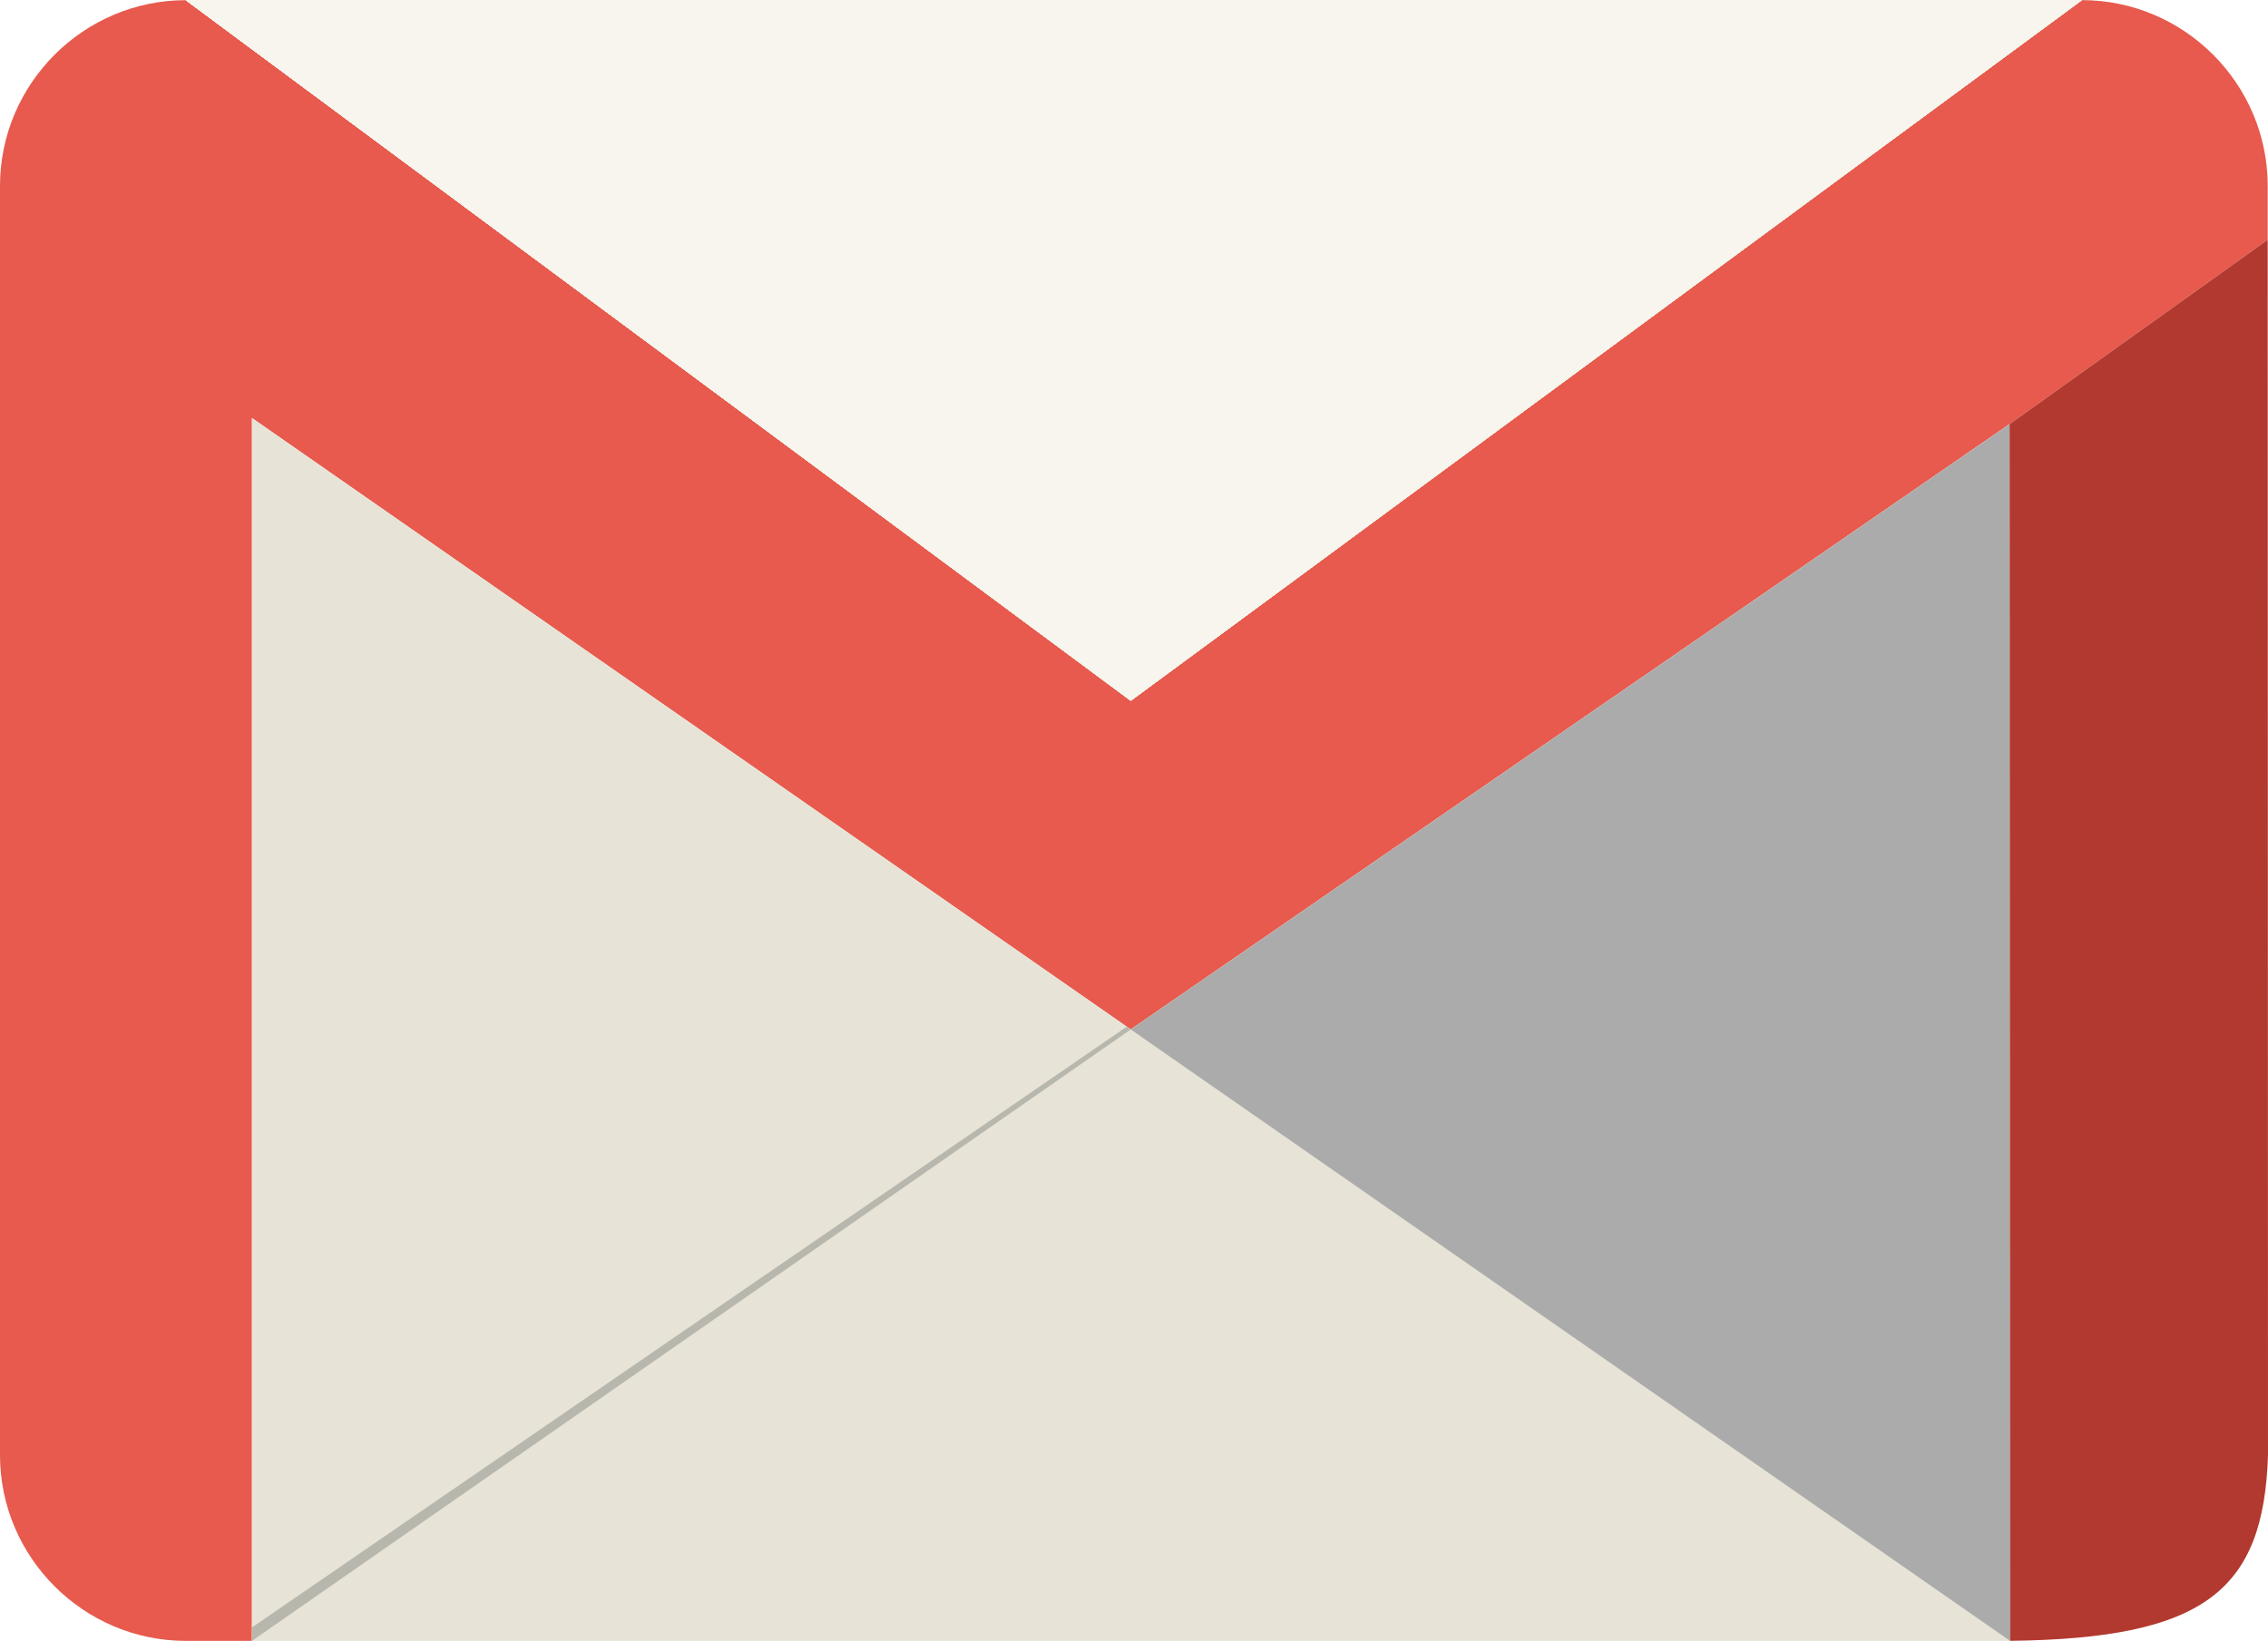
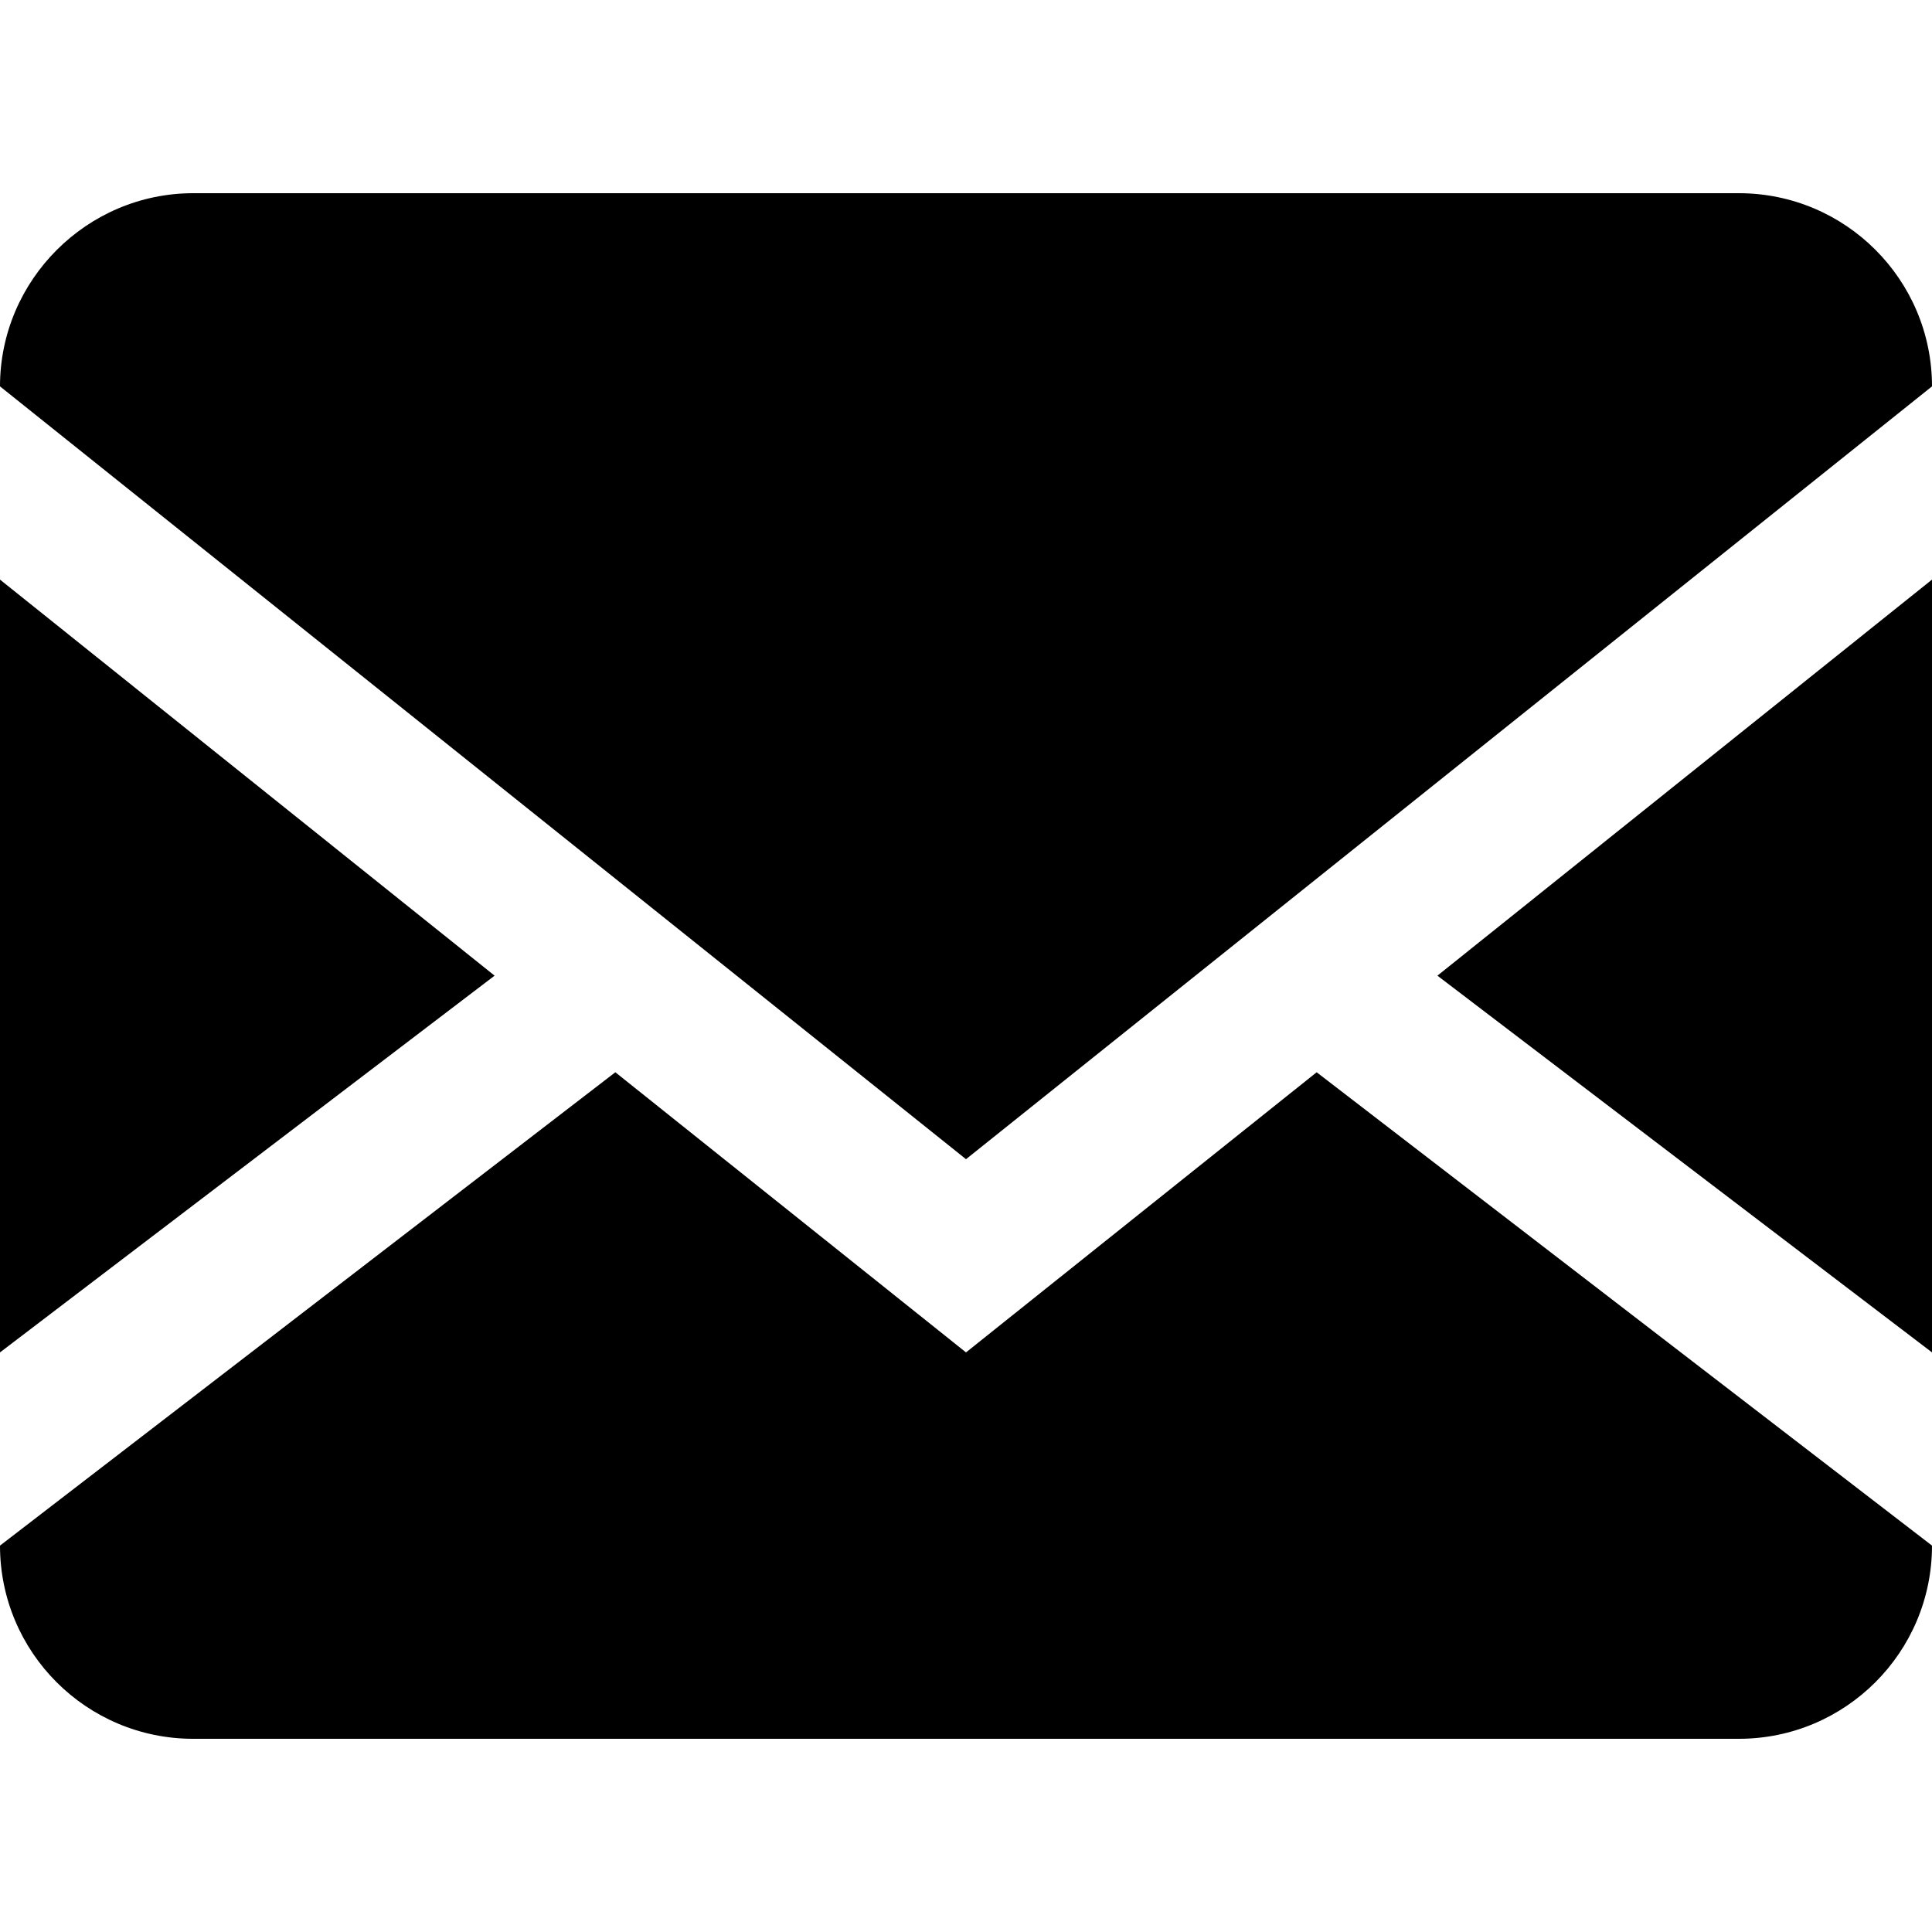
- <svg xmlns="http://www.w3.org/2000/svg" shape-rendering="geometricPrecision" text-rendering="geometricPrecision" image-rendering="optimizeQuality" width="2500" height="1809" viewBox="7.086 7.087 1277.149 924.008">
-   <path fill="none" d="M1138.734 931.095h.283M1139.017 931.095h-.283" />
-   <path d="M1179.439 7.087c57.543 0 104.627 47.083 104.627 104.626v30.331l-145.36 103.833-494.873 340.894L148.96 242.419v688.676h-37.247c-57.543 0-104.627-47.082-104.627-104.625V111.742C7.086 54.198 54.17 7.115 111.713 7.115l532.12 394.525L1179.41 7.115l.029-.028z" fill="#e75a4d" />
-   <linearGradient id="a" gradientUnits="userSpaceOnUse" x1="1959.712" y1="737.107" x2="26066.213" y2="737.107" gradientTransform="matrix(.0283 0 0 -.0283 248.36 225.244)">
-     <stop offset="0" stop-color="#f8f6ef" />
-     <stop offset="1" stop-color="#e7e4d6" />
-   </linearGradient>
-   <path fill="url(#a)" d="M111.713 7.087l532.12 394.525L1179.439 7.087z" />
-   <path fill="#e7e4d7" d="M148.96 242.419v688.676h989.774V245.877L643.833 586.771z" />
-   <path fill="#b8b7ae" d="M148.96 931.095l494.873-344.324-2.24-1.586L148.96 923.527z" />
-   <path fill="#ababab" d="M1138.734 245.877l.283 685.218-495.184-344.324z" />
-   <path d="M1284.066 142.044l.17 684.51c-2.494 76.082-35.461 103.238-145.219 104.514l-.283-685.219 145.36-103.833-.028.028z" fill="#b2392f" />
-   <linearGradient id="b" gradientUnits="userSpaceOnUse" x1="1959.712" y1="737.107" x2="26066.213" y2="737.107" gradientTransform="matrix(.0283 0 0 -.0283 248.36 225.244)">
-     <stop offset="0" stop-color="#f8f6ef" />
-     <stop offset="1" stop-color="#e7e4d6" />
-   </linearGradient>
-   <path fill="url(#b)" d="M111.713 7.087l532.12 394.525L1179.439 7.087z" />
-   <linearGradient id="c" gradientUnits="userSpaceOnUse" x1="1959.712" y1="737.107" x2="26066.213" y2="737.107" gradientTransform="matrix(.0283 0 0 -.0283 248.36 225.244)">
-     <stop offset="0" stop-color="#f8f6ef" />
-     <stop offset="1" stop-color="#e7e4d6" />
-   </linearGradient>
-   <path fill="url(#c)" d="M111.713 7.087l532.12 394.525L1179.439 7.087z" />
-   <linearGradient id="d" gradientUnits="userSpaceOnUse" x1="1959.712" y1="737.107" x2="26066.213" y2="737.107" gradientTransform="matrix(.0283 0 0 -.0283 248.36 225.244)">
-     <stop offset="0" stop-color="#f8f6ef" />
-     <stop offset="1" stop-color="#e7e4d6" />
-   </linearGradient>
-   <path fill="url(#d)" d="M111.713 7.087l532.12 394.525L1179.439 7.087z" />
-   <linearGradient id="e" gradientUnits="userSpaceOnUse" x1="1959.712" y1="737.107" x2="26066.213" y2="737.107" gradientTransform="matrix(.0283 0 0 -.0283 248.36 225.244)">
-     <stop offset="0" stop-color="#f8f6ef" />
-     <stop offset="1" stop-color="#e7e4d6" />
-   </linearGradient>
-   <path fill="url(#e)" d="M111.713 7.087l532.12 394.525L1179.439 7.087z" />
-   <linearGradient id="f" gradientUnits="userSpaceOnUse" x1="1959.712" y1="737.107" x2="26066.213" y2="737.107" gradientTransform="matrix(.0283 0 0 -.0283 248.36 225.244)">
-     <stop offset="0" stop-color="#f8f6ef" />
-     <stop offset="1" stop-color="#e7e4d6" />
-   </linearGradient>
-   <path fill="url(#f)" d="M111.713 7.087l532.12 394.525L1179.439 7.087z" />
-   <linearGradient id="g" gradientUnits="userSpaceOnUse" x1="1959.712" y1="737.107" x2="26066.213" y2="737.107" gradientTransform="matrix(.0283 0 0 -.0283 248.36 225.244)">
-     <stop offset="0" stop-color="#f8f6ef" />
-     <stop offset="1" stop-color="#e7e4d6" />
-   </linearGradient>
-   <path fill="url(#g)" d="M111.713 7.087l532.12 394.525L1179.439 7.087z" />
-   <linearGradient id="h" gradientUnits="userSpaceOnUse" x1="1959.712" y1="737.107" x2="26066.213" y2="737.107" gradientTransform="matrix(.0283 0 0 -.0283 248.36 225.244)">
-     <stop offset="0" stop-color="#f8f6ef" />
-     <stop offset="1" stop-color="#e7e4d6" />
-   </linearGradient>
-   <path fill="url(#h)" d="M111.713 7.087l532.12 394.525L1179.439 7.087z" />
-   <path fill="#f7f5ed" d="M111.713 7.087l532.12 394.525L1179.439 7.087z" />
+ <svg xmlns="http://www.w3.org/2000/svg" viewBox="0 0 20 20">
+   <path d="M18 2a2 2 0 0 1 2 2v12a2 2 0 0 1-2 2H2a2 2 0 0 1-2-2V4c0-1.1.9-2 2-2h16zm-4.37 9.1L20 16v-2l-5.12-3.9L20 6V4l-10 8L0 4v2l5.12 4.1L0 14v2l6.37-4.9L10 14l3.63-2.9z" />
</svg>
